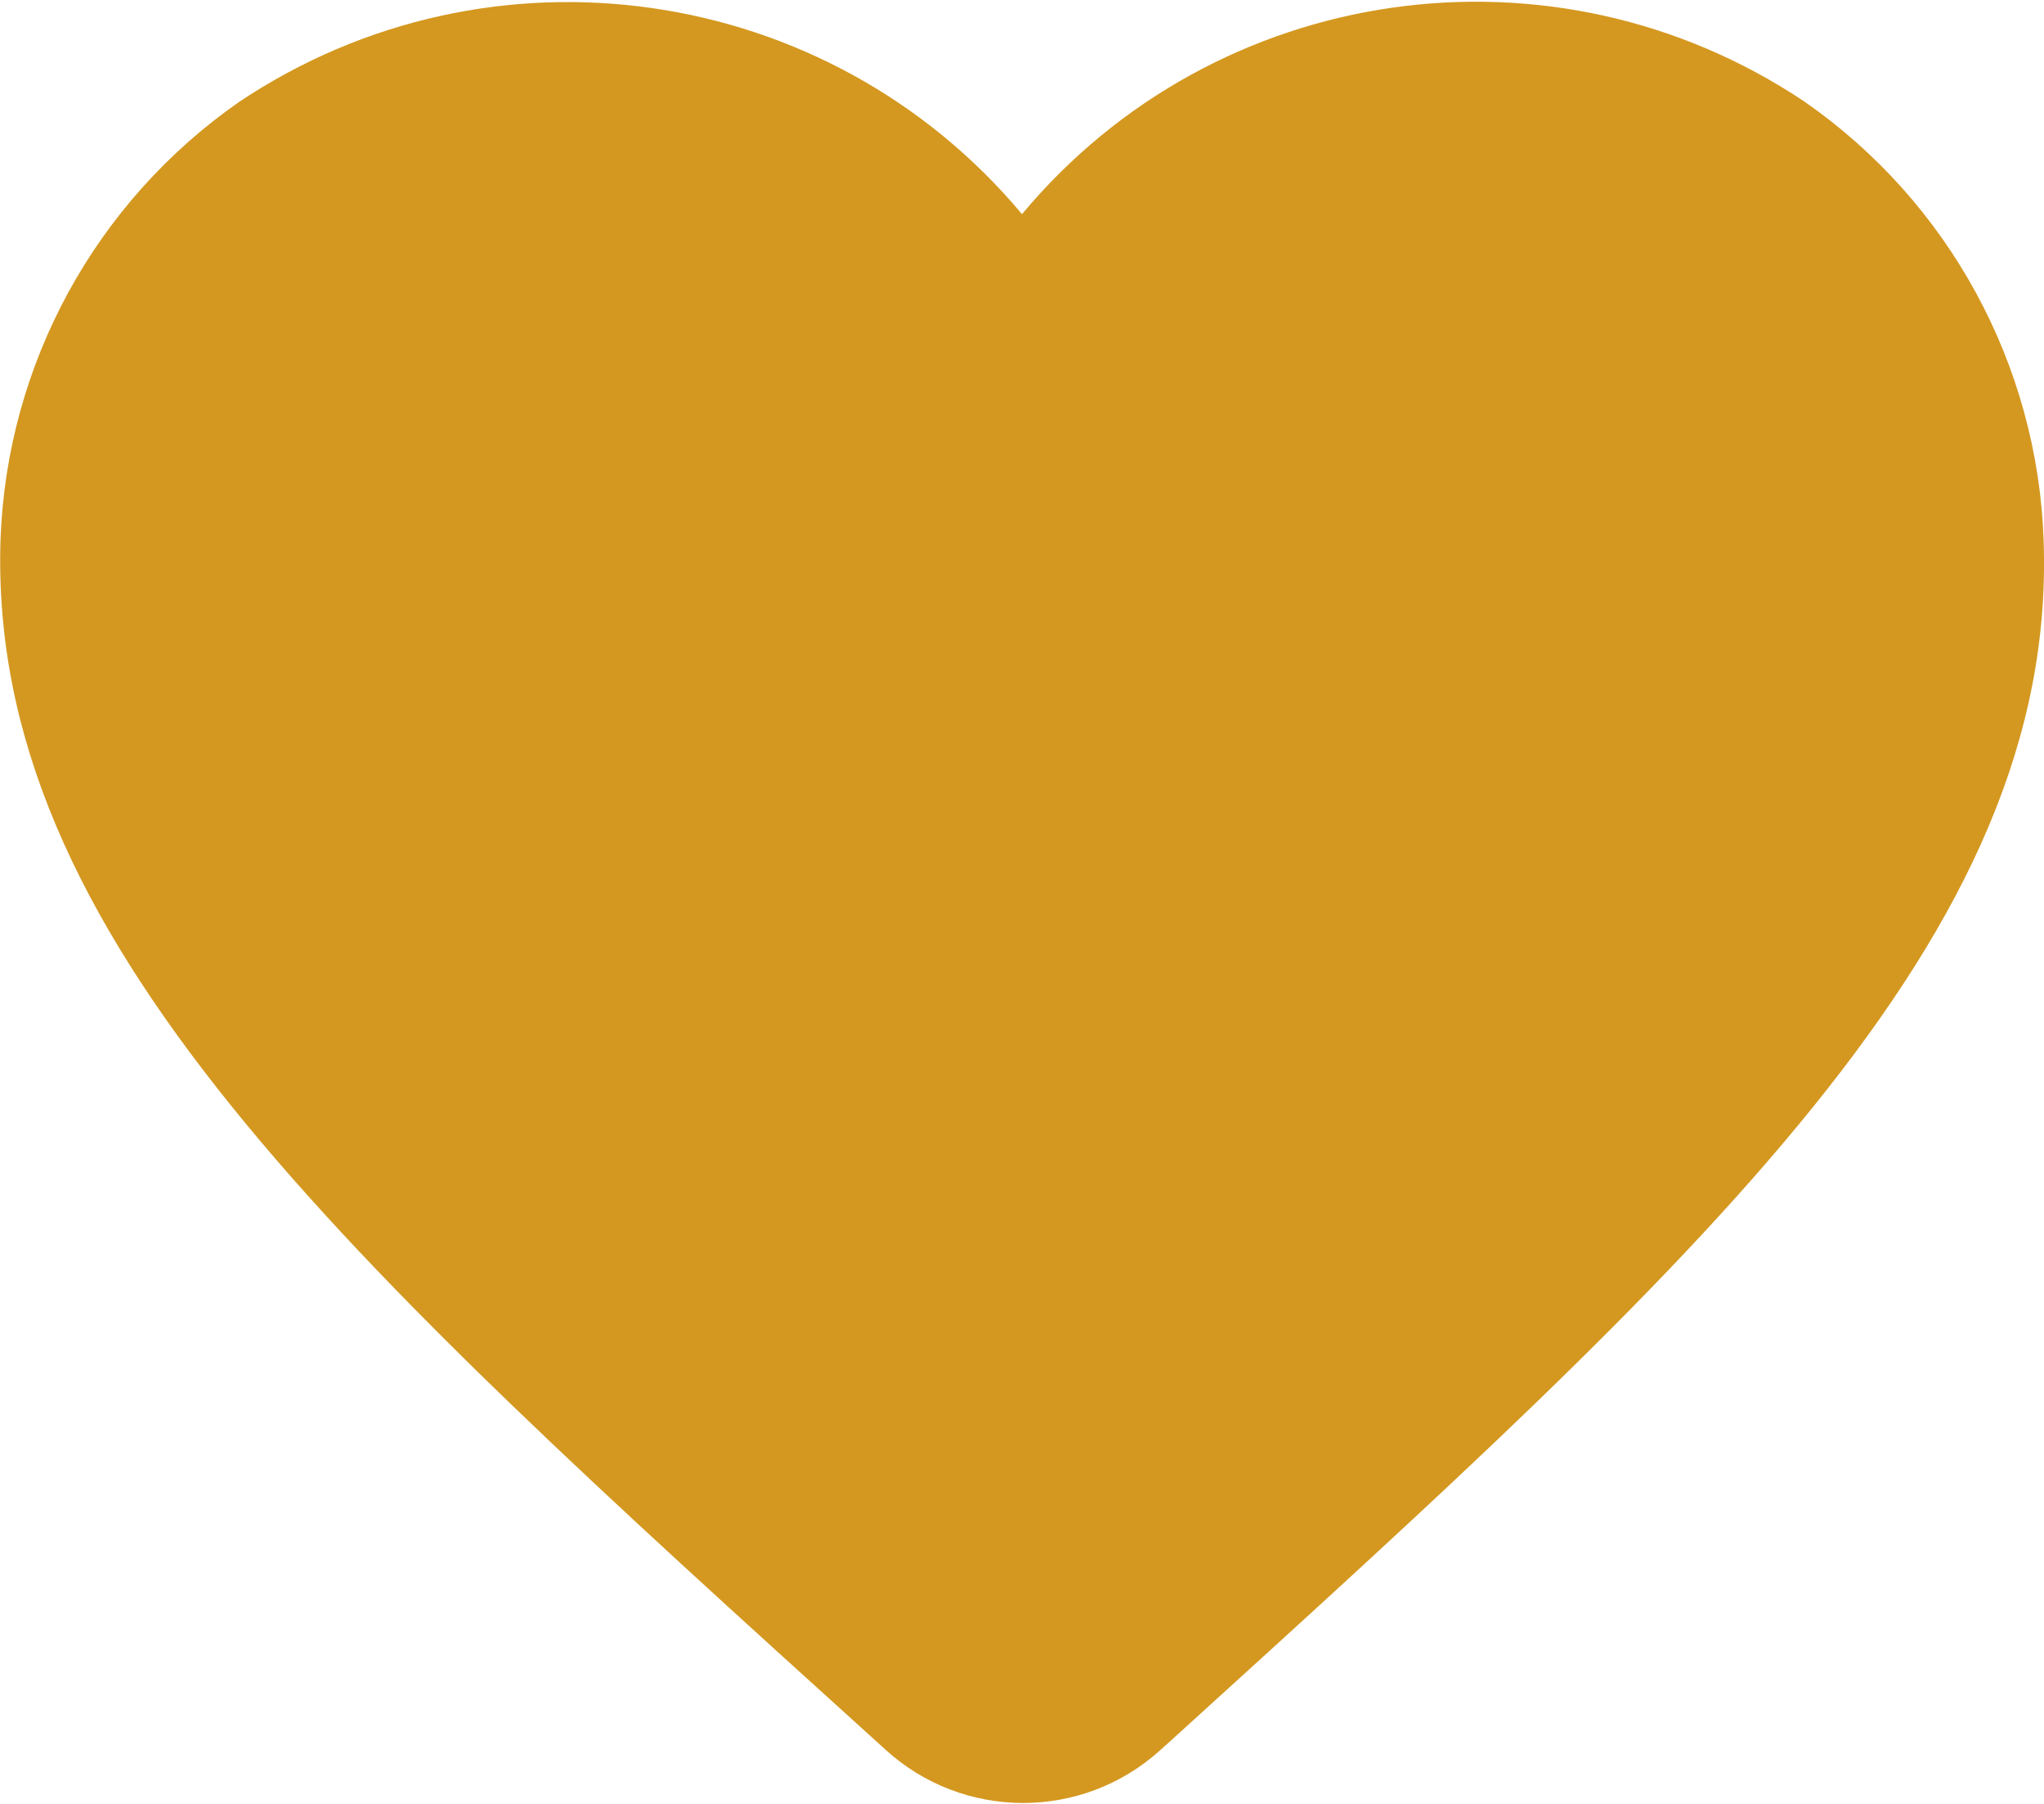
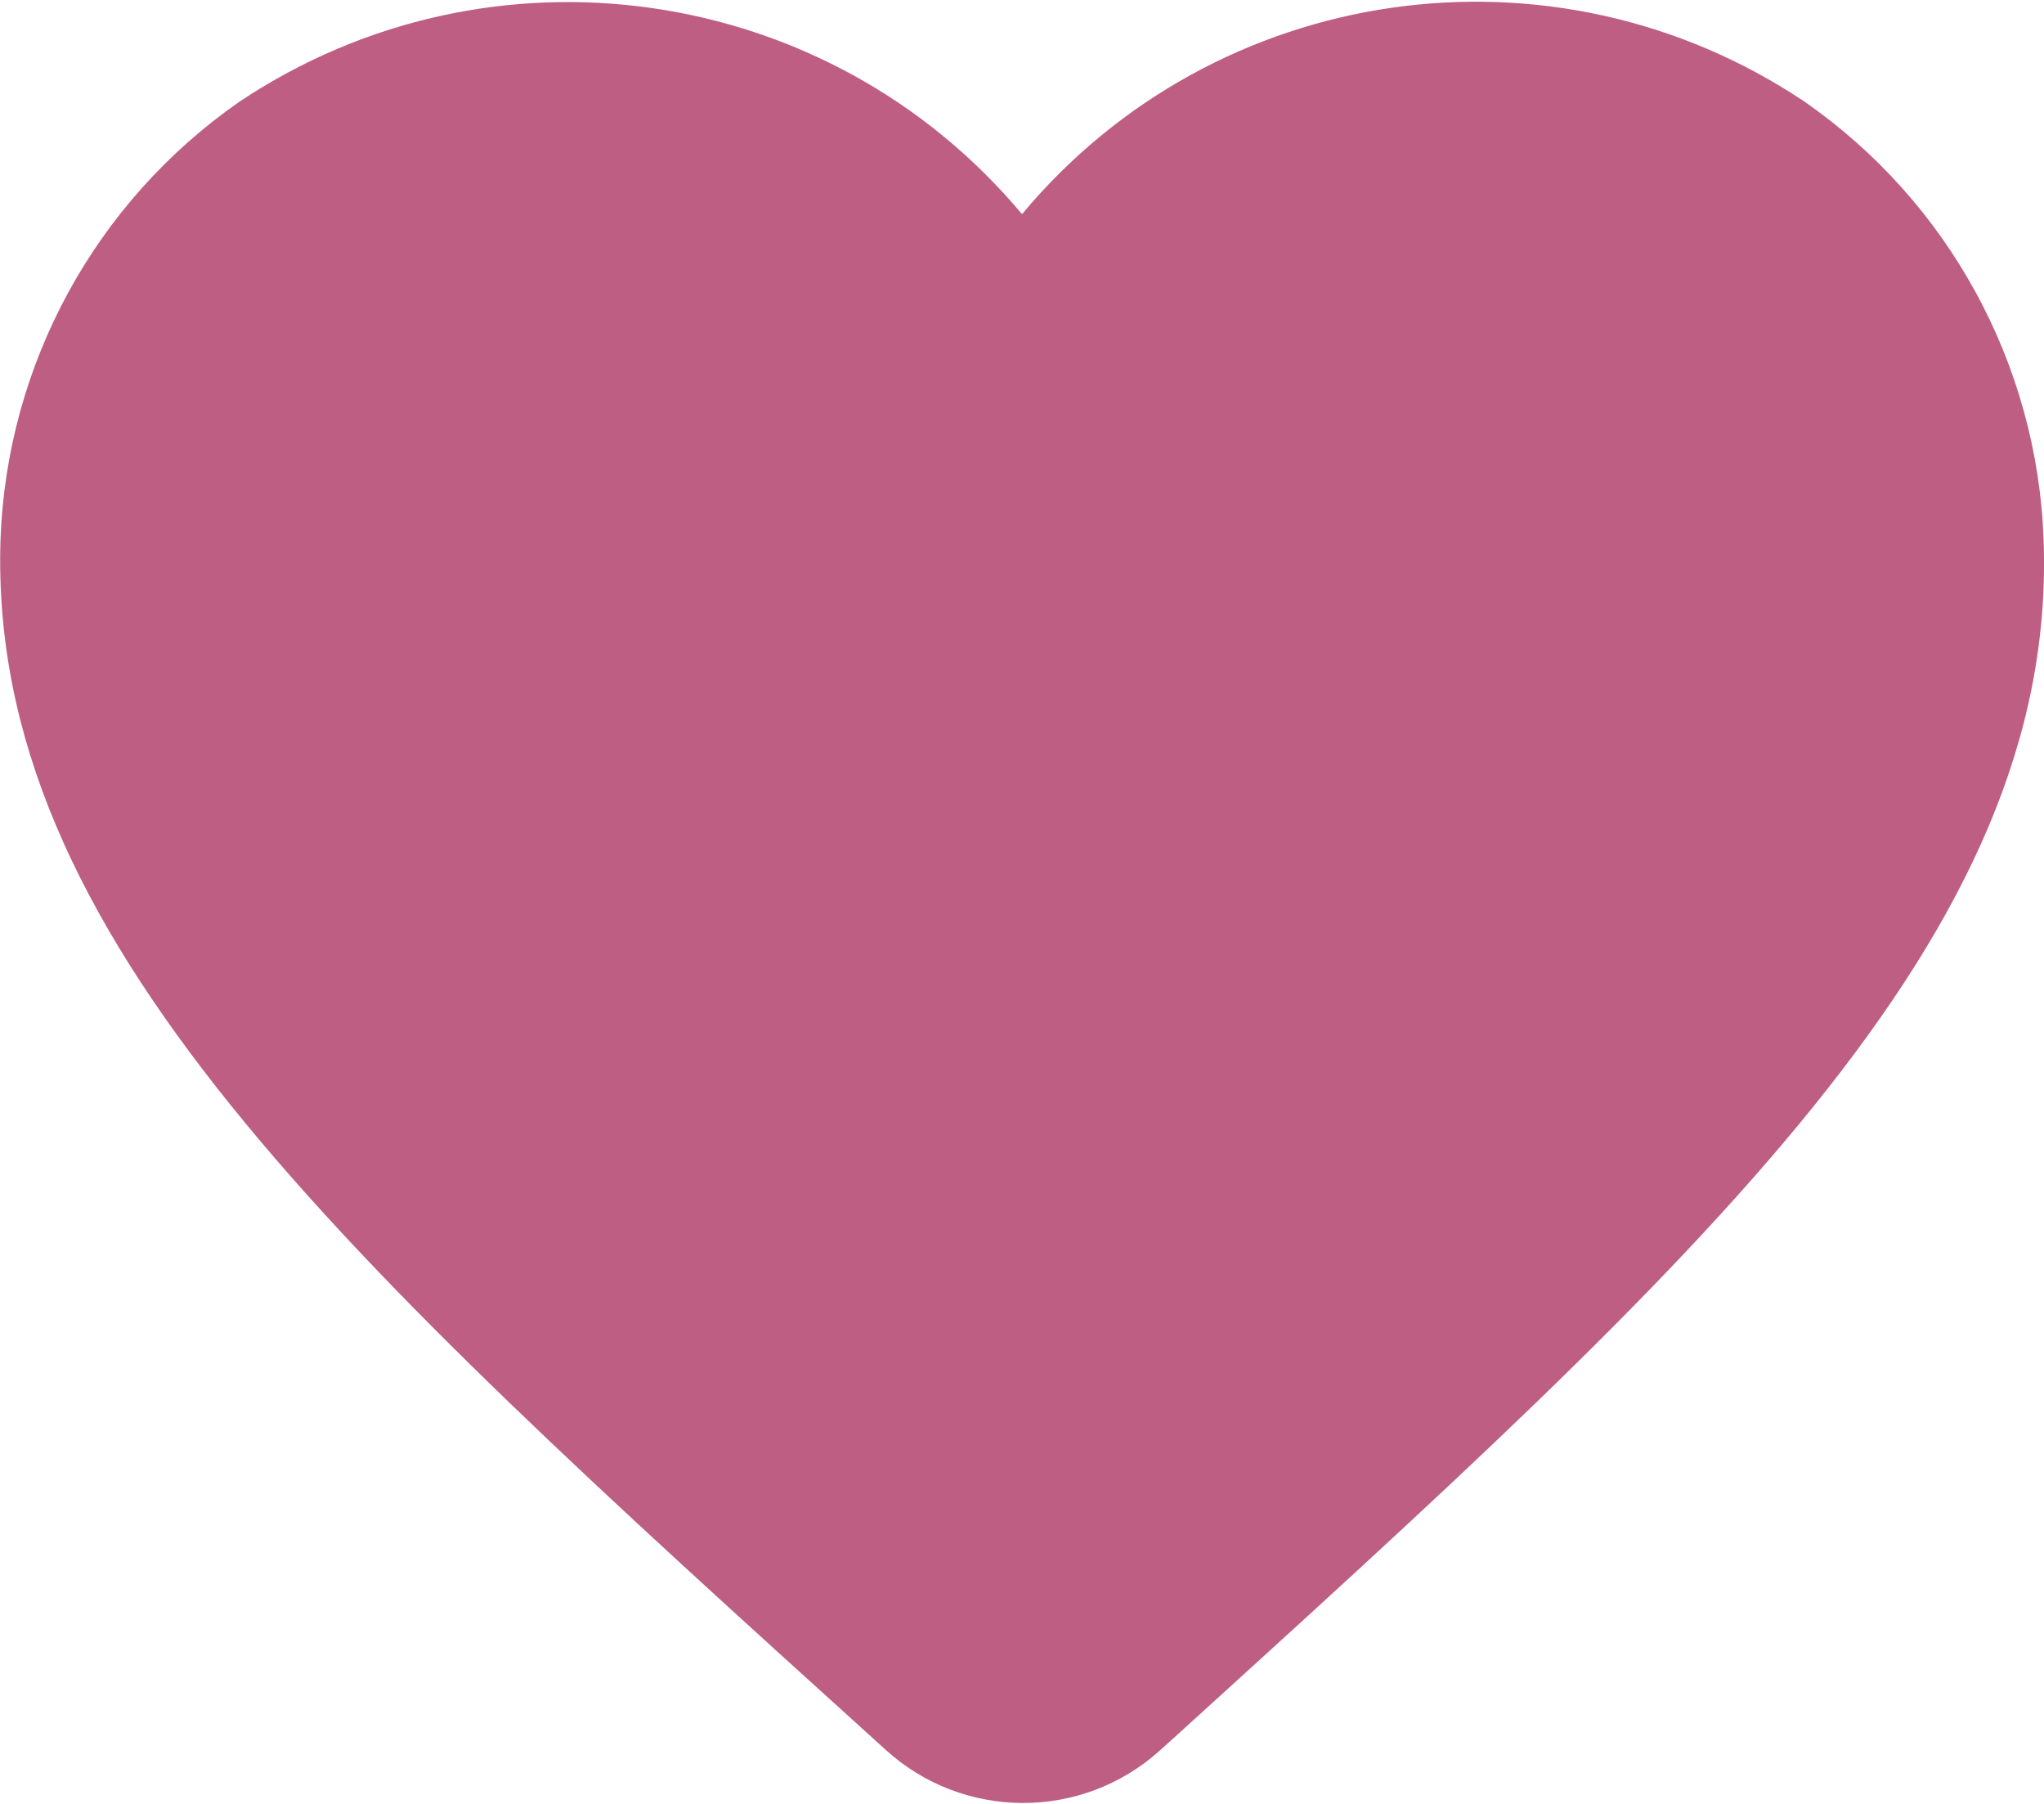
<svg xmlns="http://www.w3.org/2000/svg" width="16" height="14.112" viewBox="0 0 16 14.112">
-   <path id="icon__favorite_s" data-name="icon_ favorite_s" d="M315.156,302.626c4.2-3.814,6.949-6.3,6.837-9.4a4.365,4.365,0,0,0-1.871-3.431,4.626,4.626,0,0,0-6.126.88,4.634,4.634,0,0,0-6.126-.88A4.365,4.365,0,0,0,306,293.222c-.1,3.1,2.639,5.59,6.837,9.388l.088.08a1.6,1.6,0,0,0,2.151.008Z" transform="translate(-305.996 -288.999)" fill="#d49820" />
+   <path id="icon_favorite_s" d="M315.156,302.626c4.2-3.814,6.949-6.3,6.837-9.4a4.365,4.365,0,0,0-1.871-3.431,4.626,4.626,0,0,0-6.126.88,4.634,4.634,0,0,0-6.126-.88A4.365,4.365,0,0,0,306,293.222c-.1,3.1,2.639,5.59,6.837,9.388l.088.08a1.6,1.6,0,0,0,2.151.008Z" transform="translate(-305.996 -288.999)" fill="#be5e83" />
</svg>
